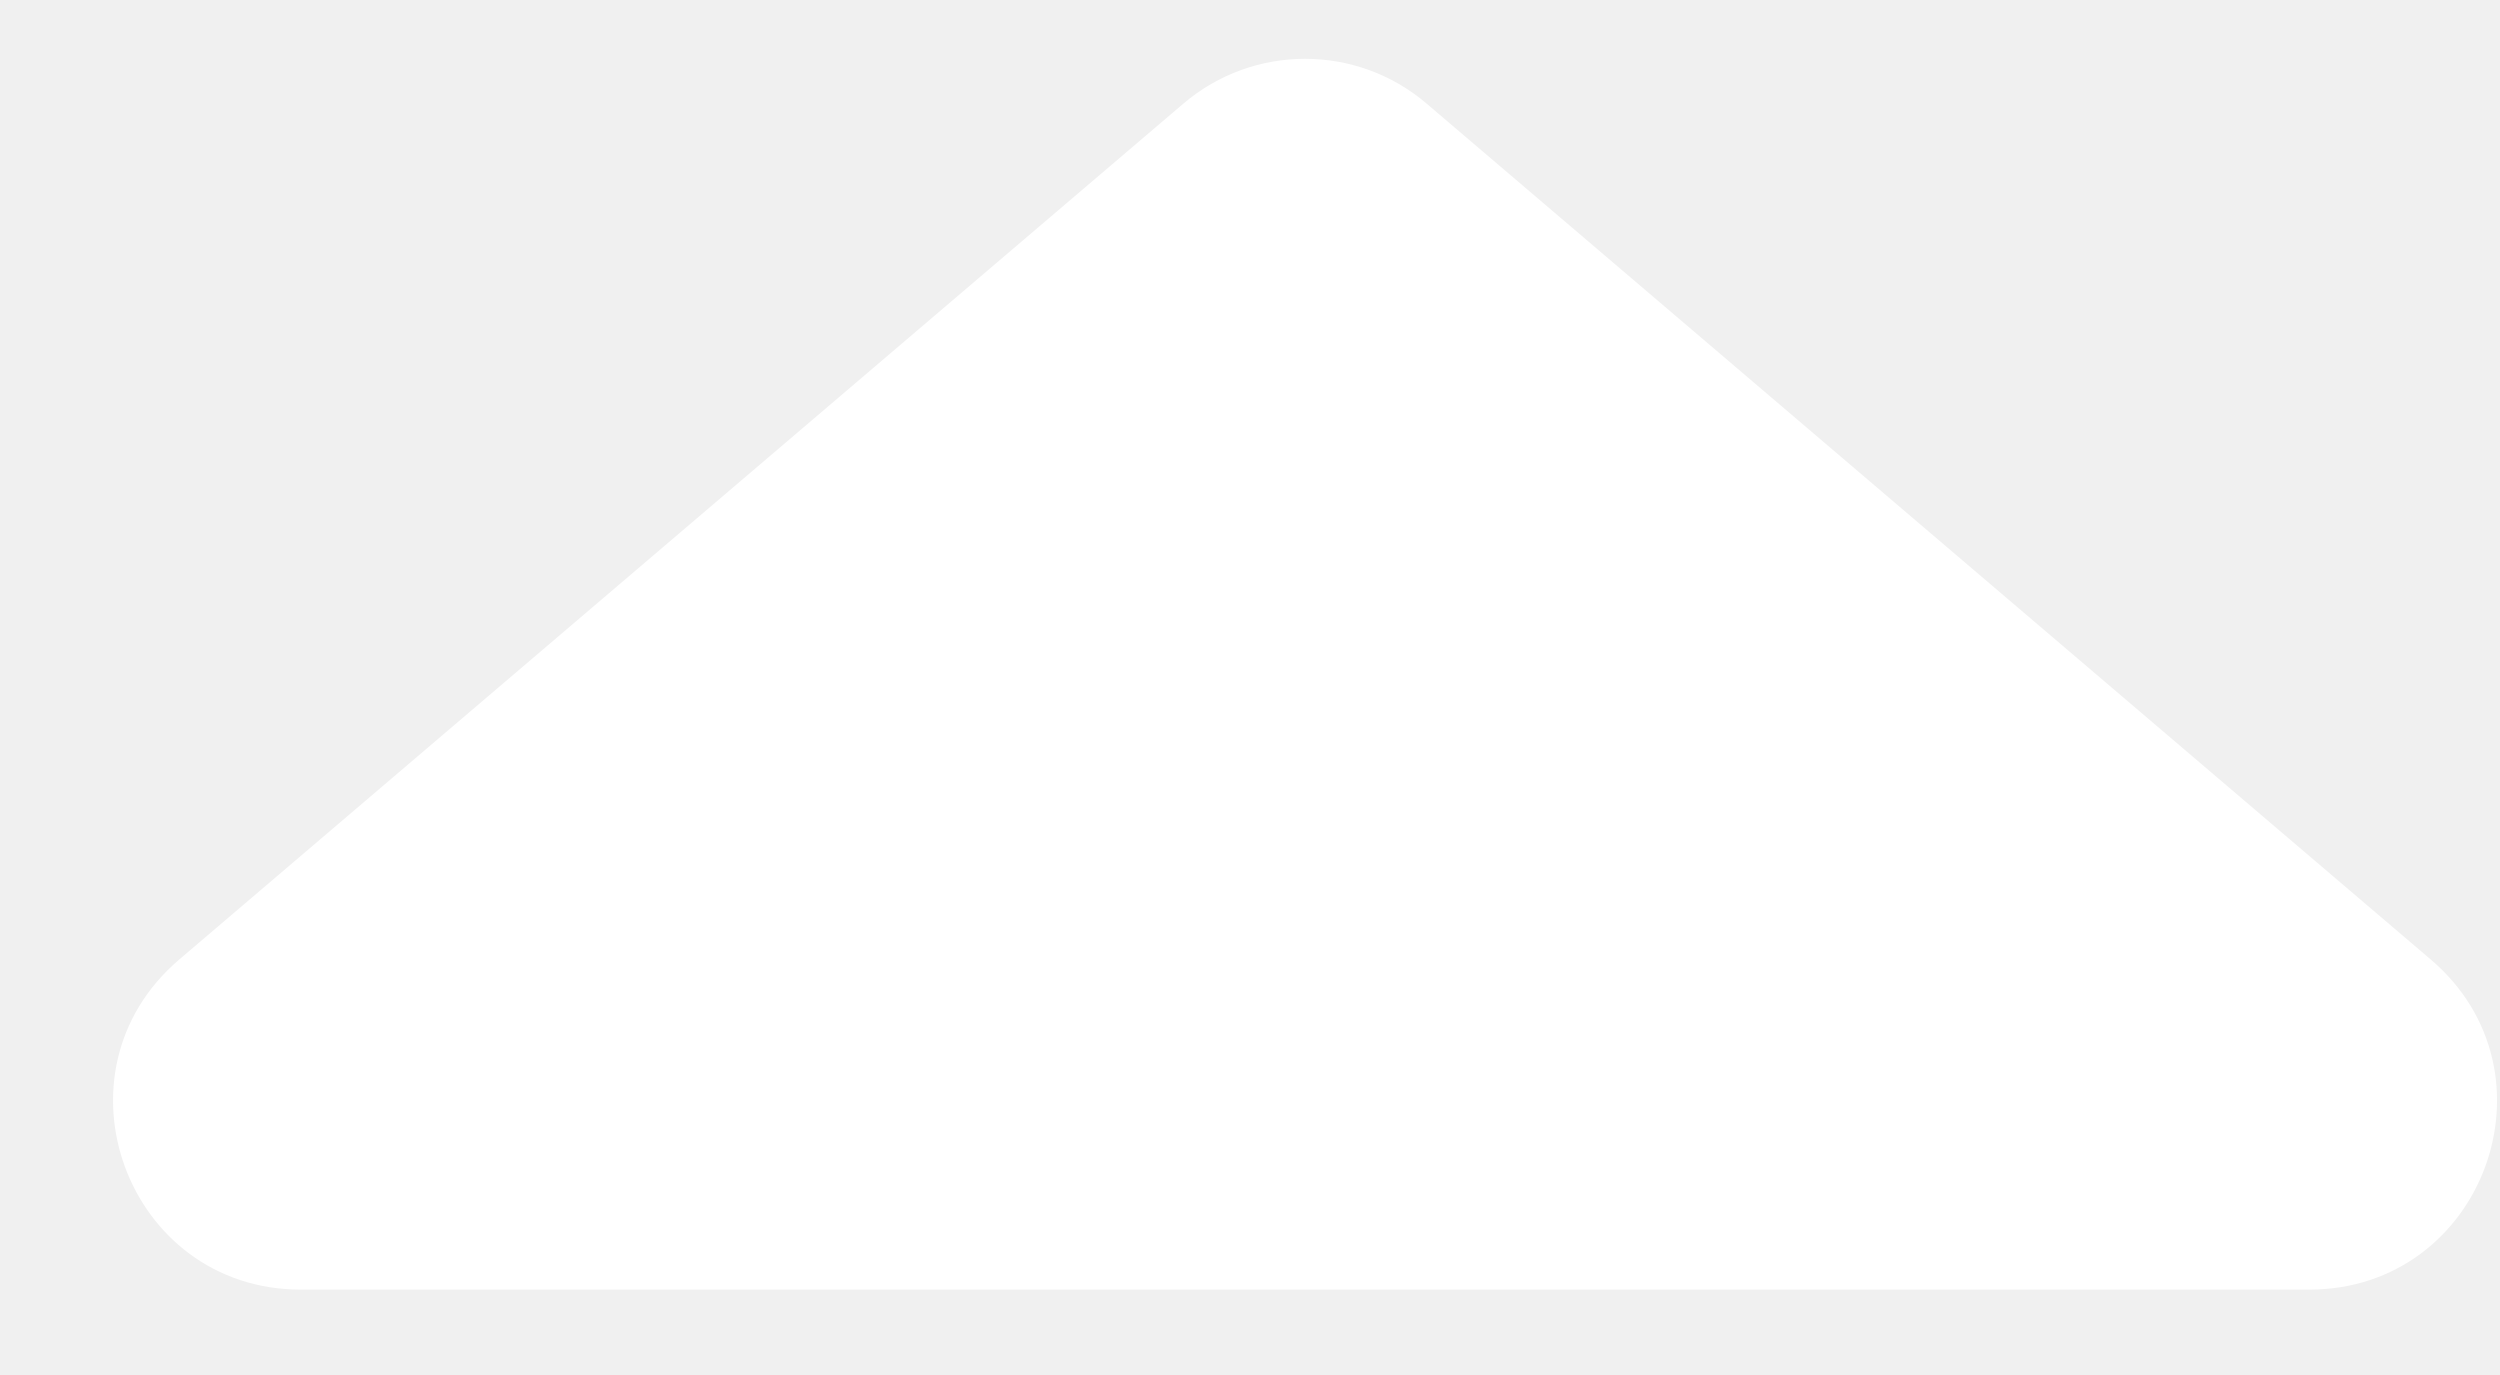
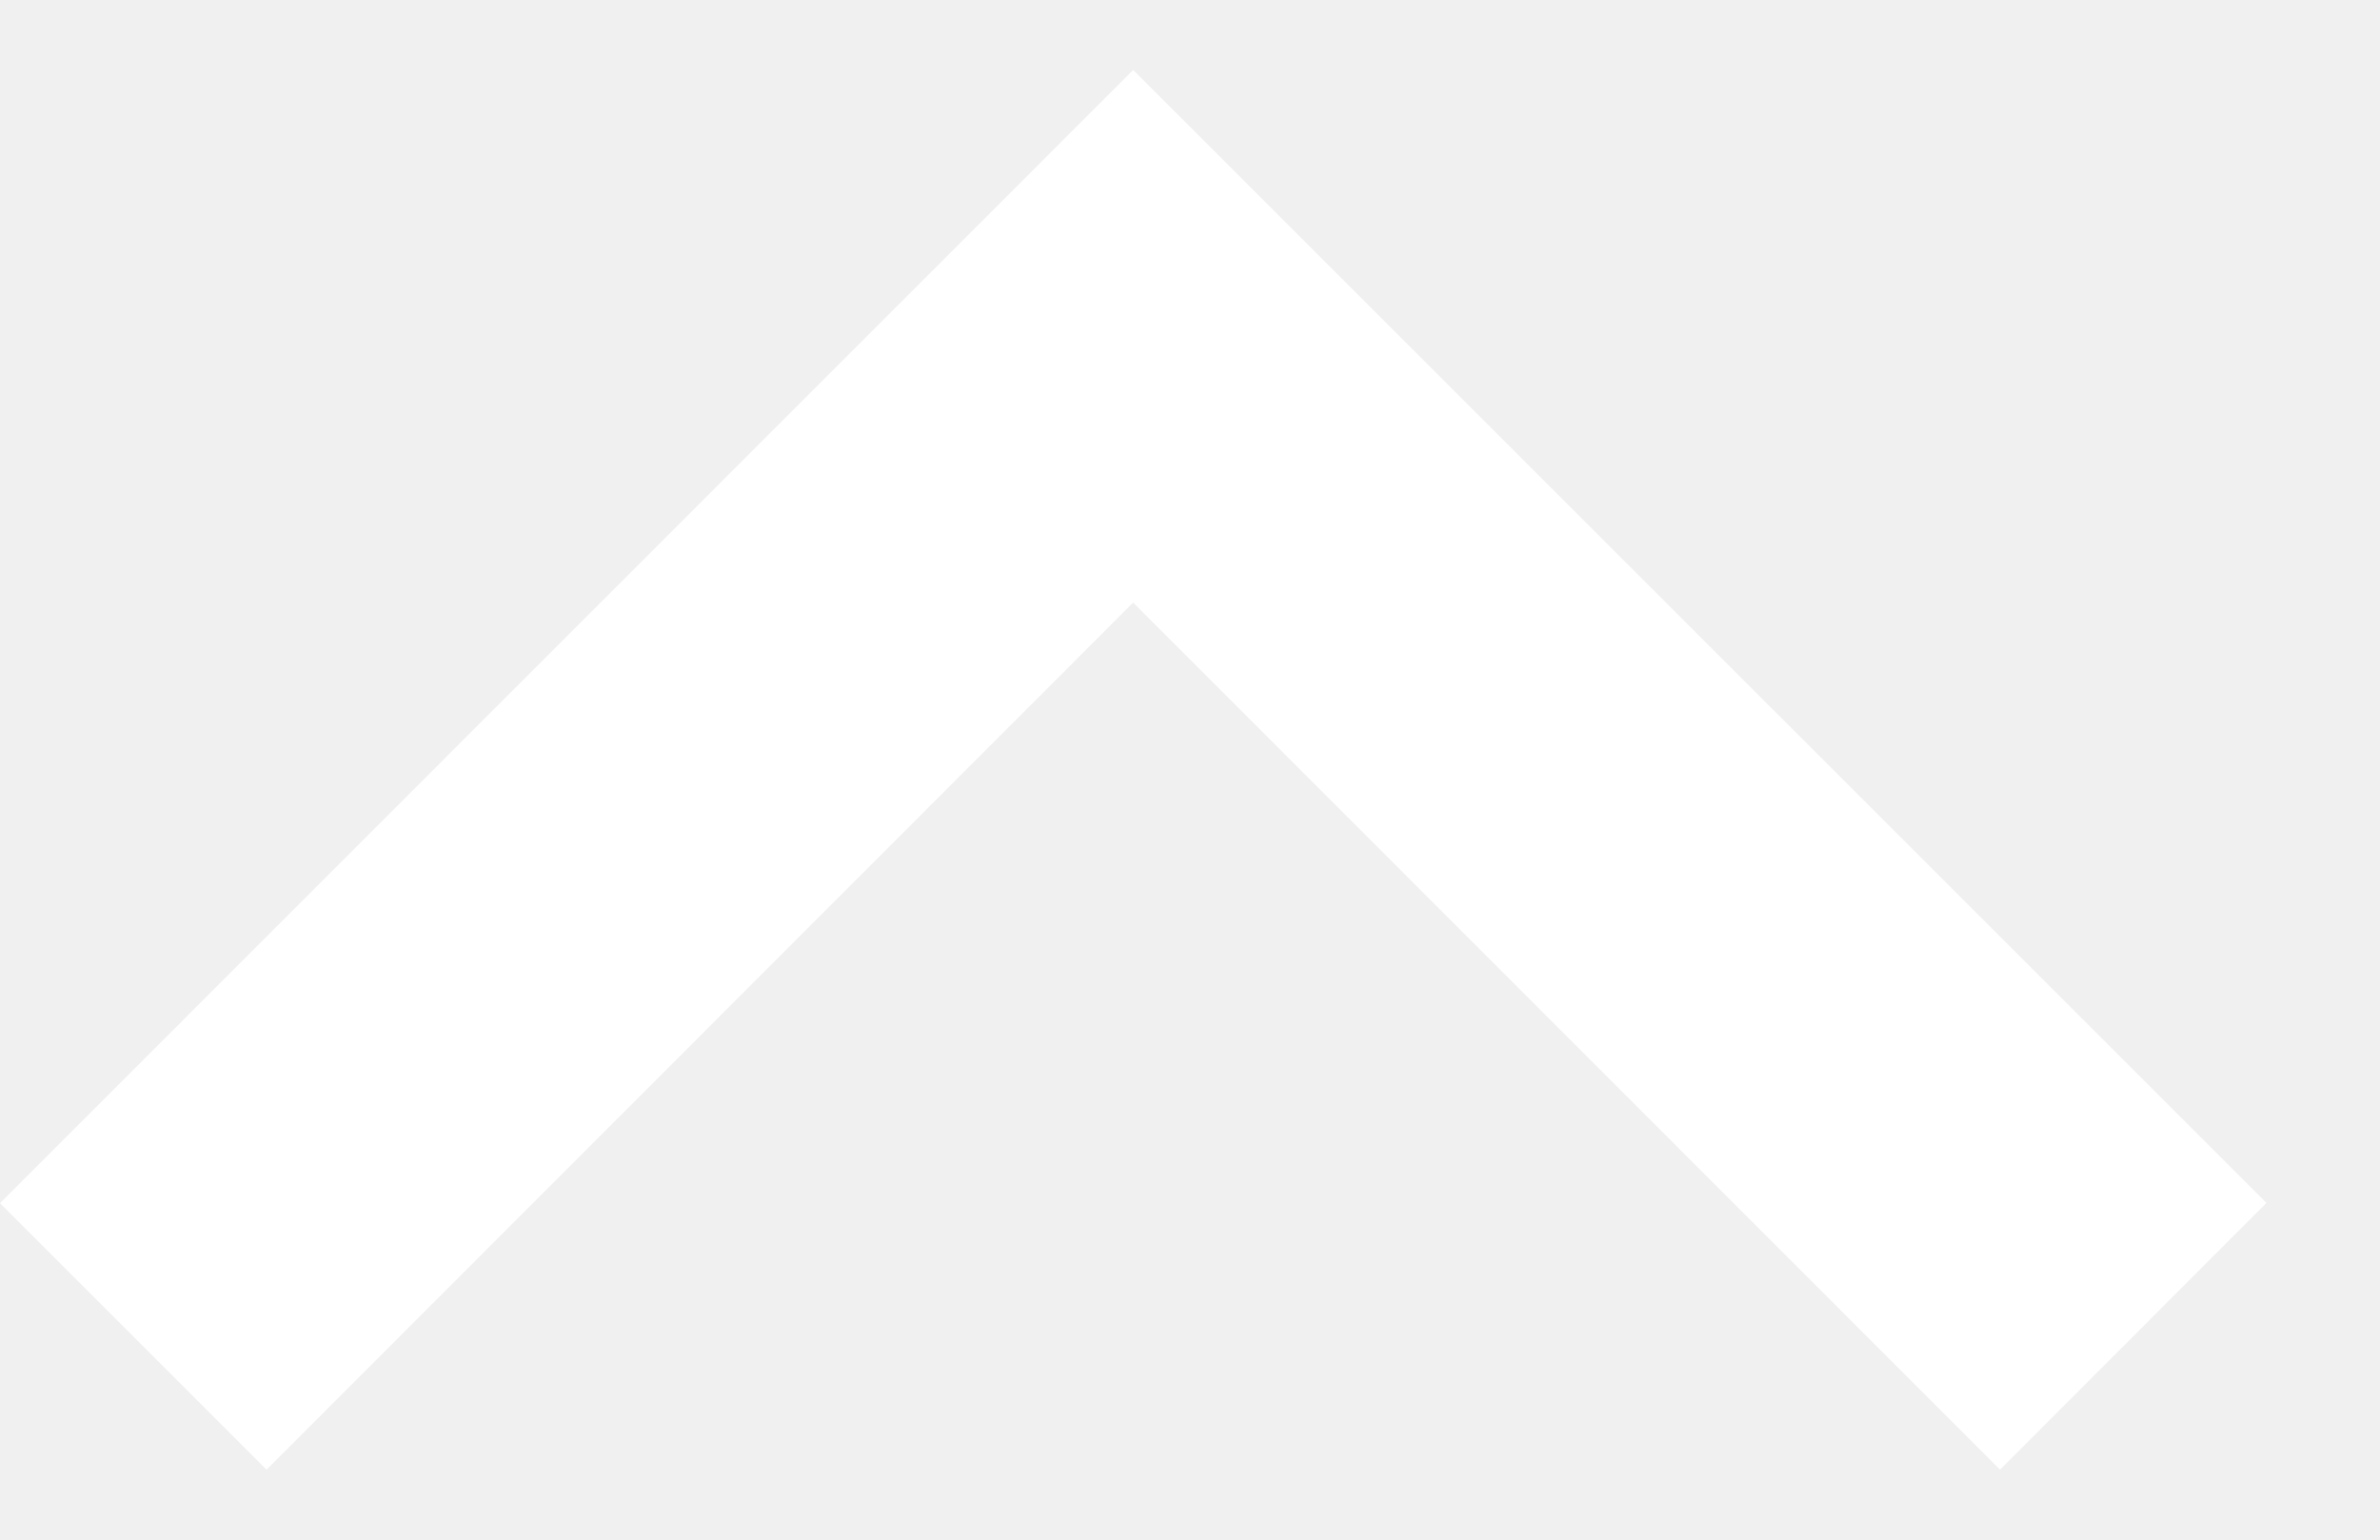
- <svg xmlns="http://www.w3.org/2000/svg" width="20" height="11" viewBox="0 0 20 11" fill="none">
-   <path d="M9.467 0.829C10.028 0.351 10.853 0.351 11.413 0.829L19.446 7.676C20.508 8.58 19.868 10.317 18.473 10.317H2.407C1.013 10.317 0.373 8.58 1.434 7.676L9.467 0.829Z" fill="white" />
+ <svg xmlns="http://www.w3.org/2000/svg" width="17" height="11" viewBox="0 0 17 11" fill="none">
+   <path d="M8.094 0.5L16.189 8.594L14.286 10.5L8.094 4.305L1.904 10.5L0 8.596L8.094 0.5Z" fill="white" />
</svg>
